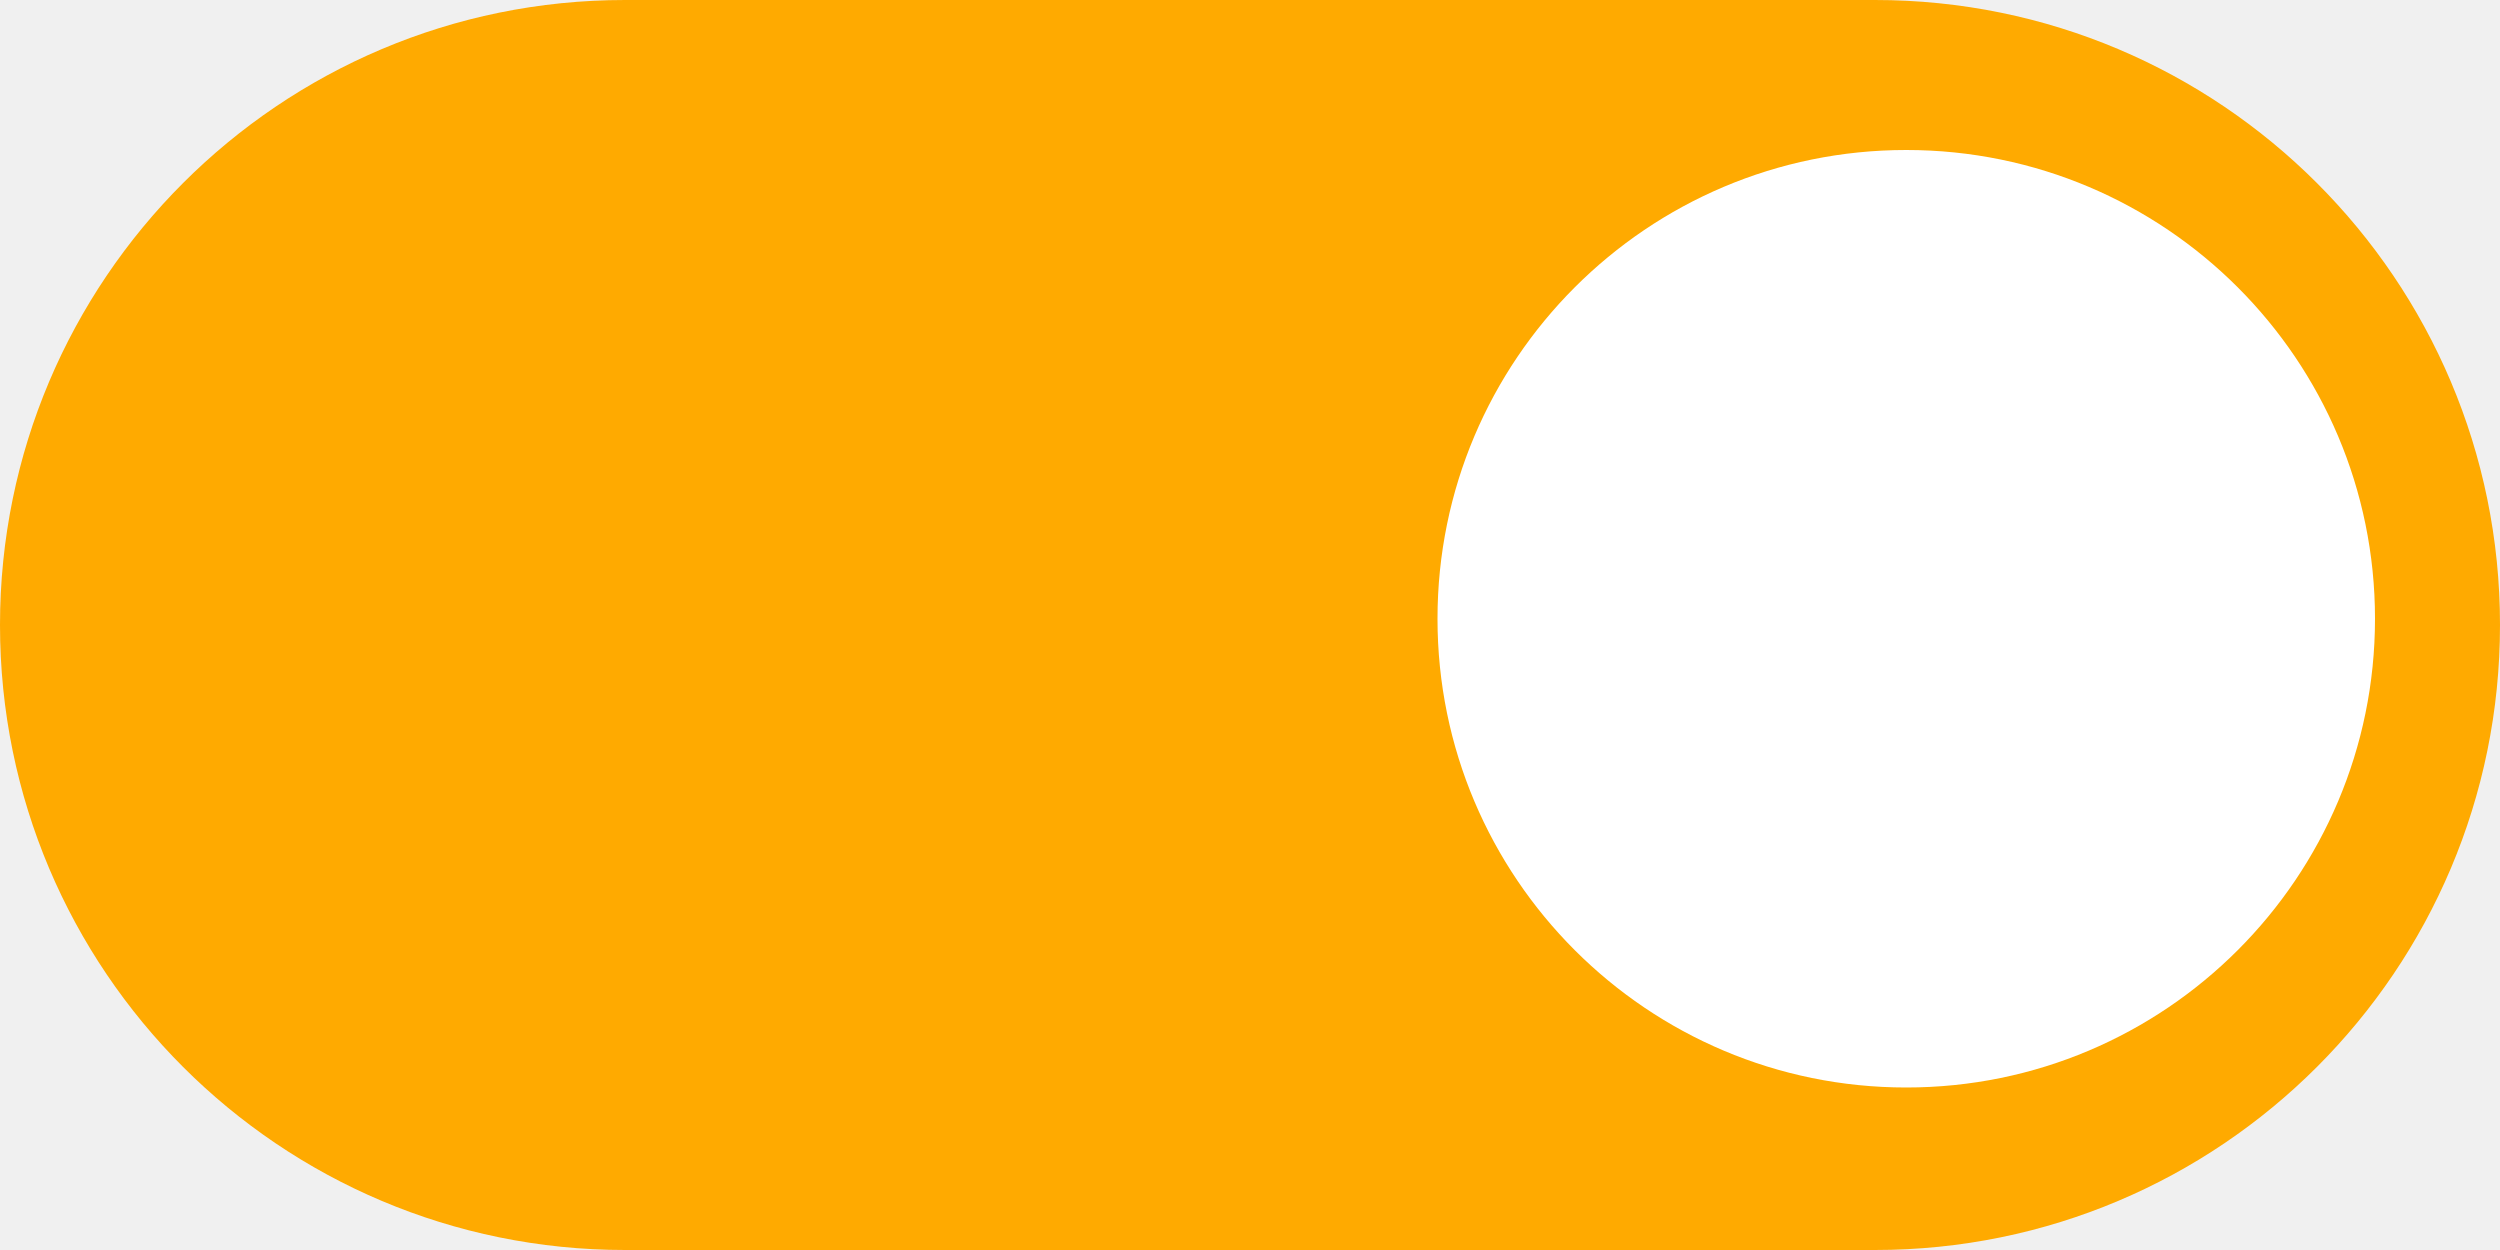
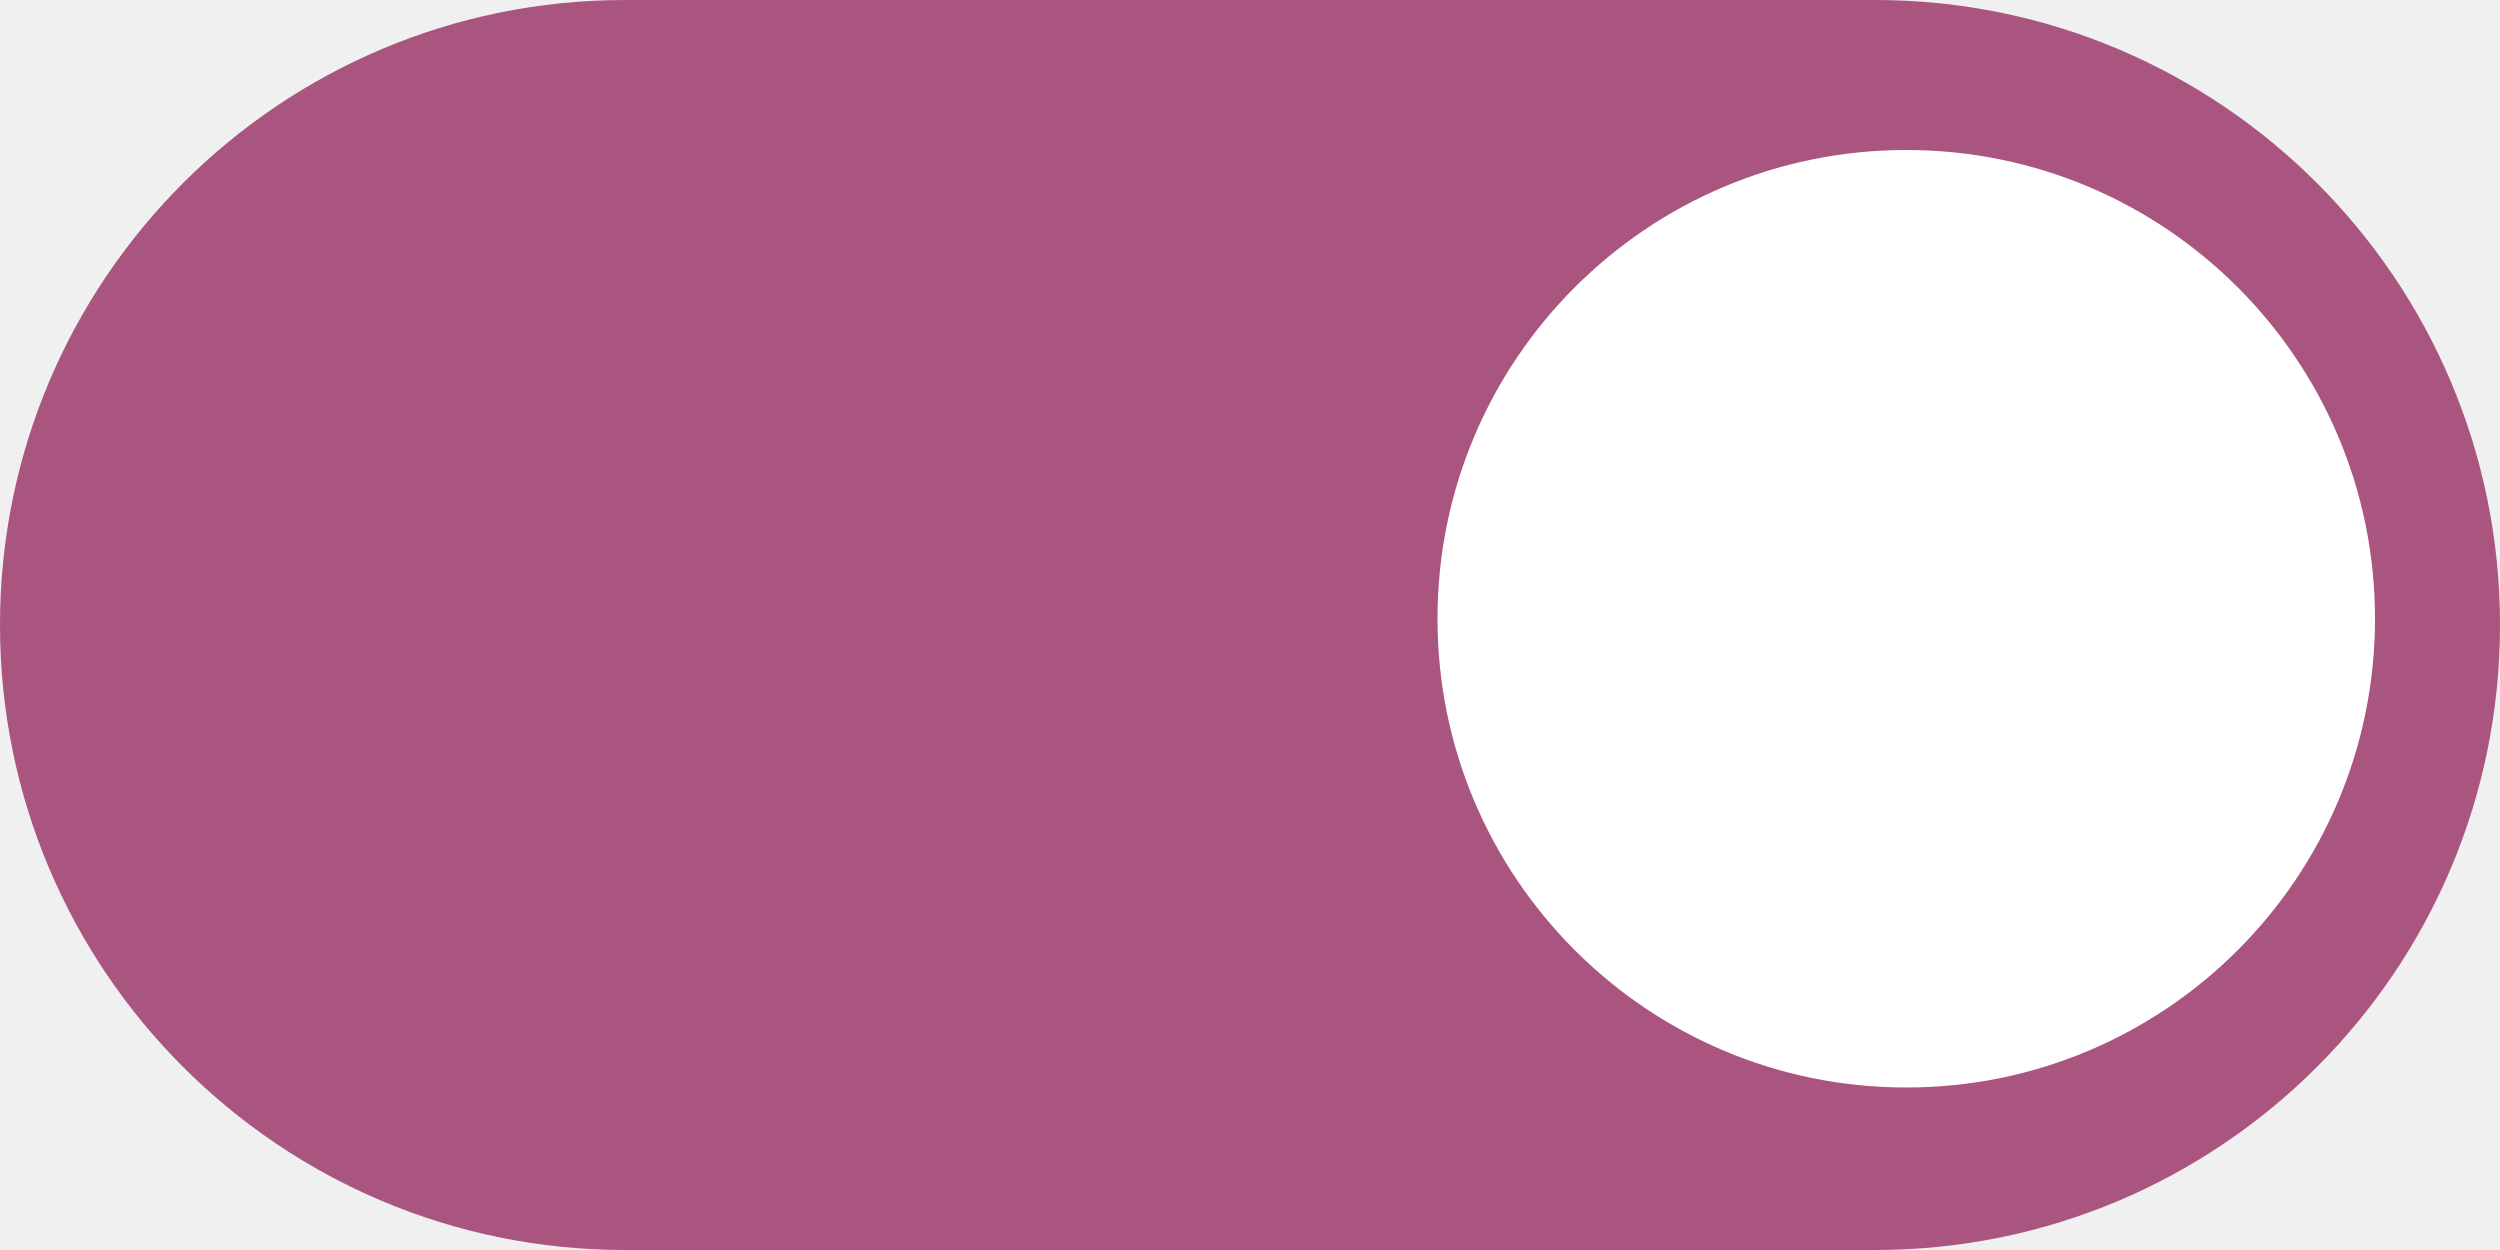
<svg xmlns="http://www.w3.org/2000/svg" width="50" height="25" viewBox="0 0 50 25" fill="none">
-   <rect width="50" height="25" rx="12.5" fill="#ffaa00" />
+   <rect width="50" height="25" rx="12.5" fill="#aa557f" />
  <circle cx="38.125" cy="12.375" r="9.375" fill="white" />
</svg>
